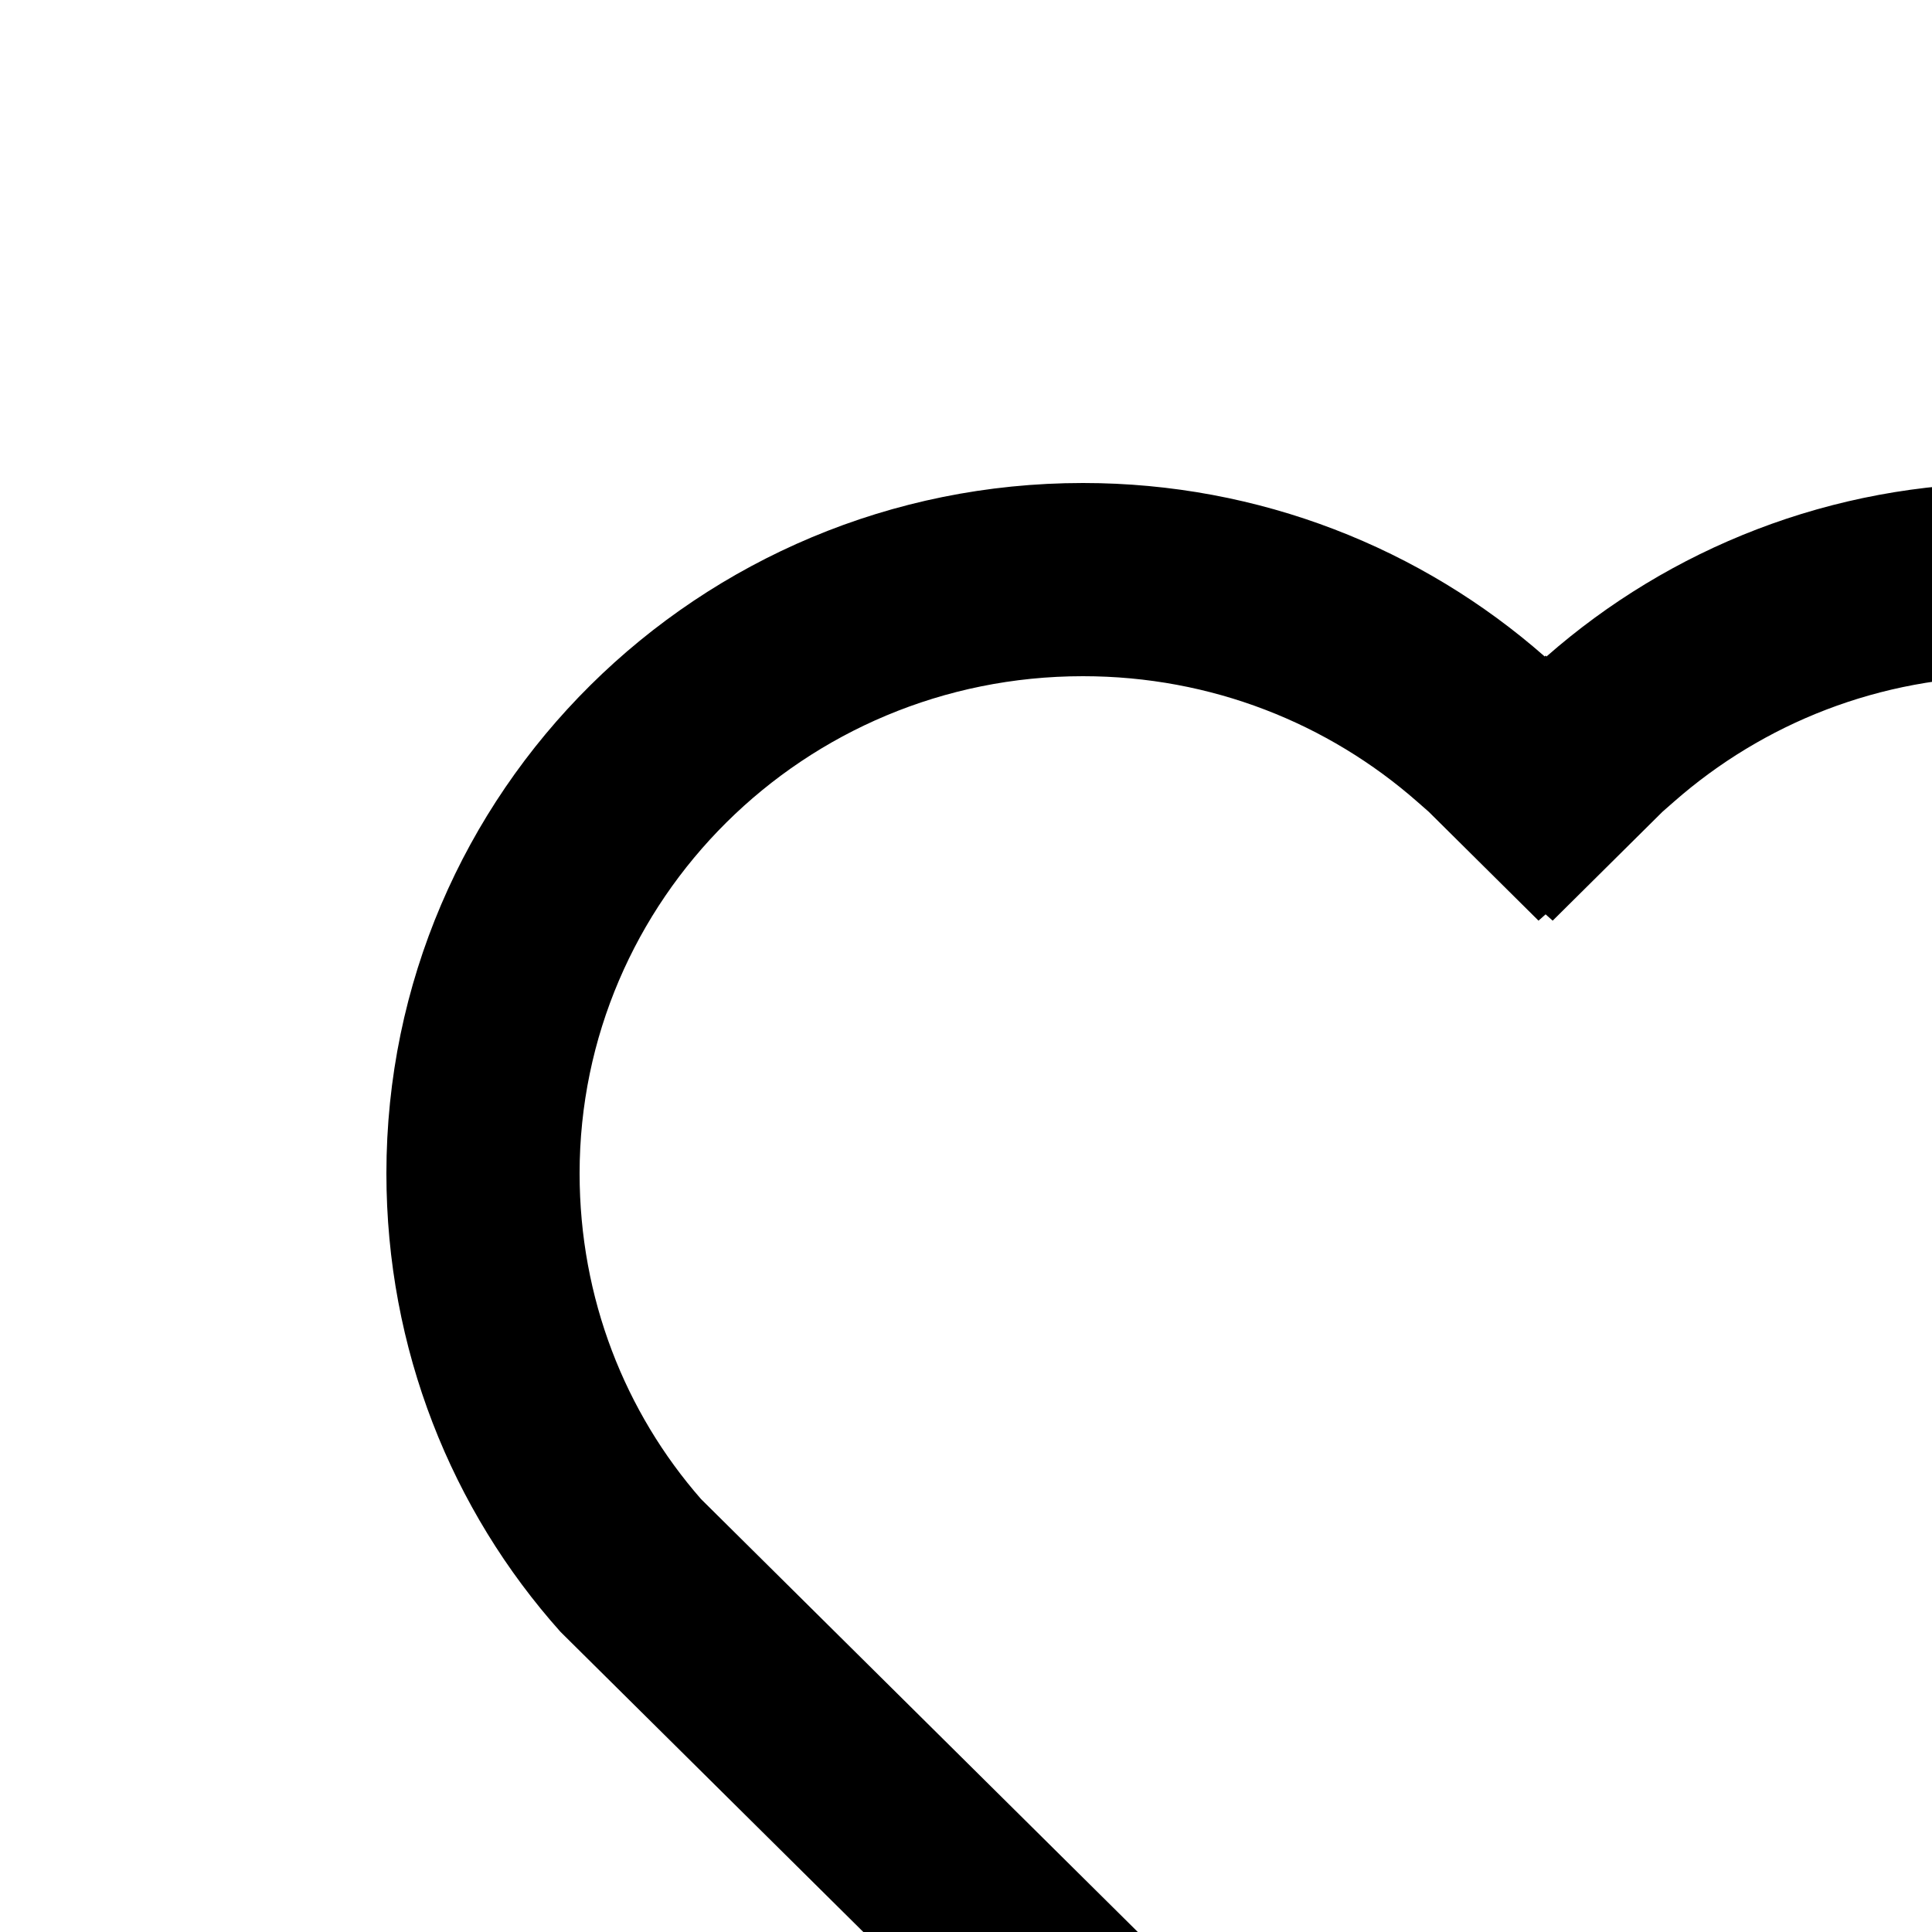
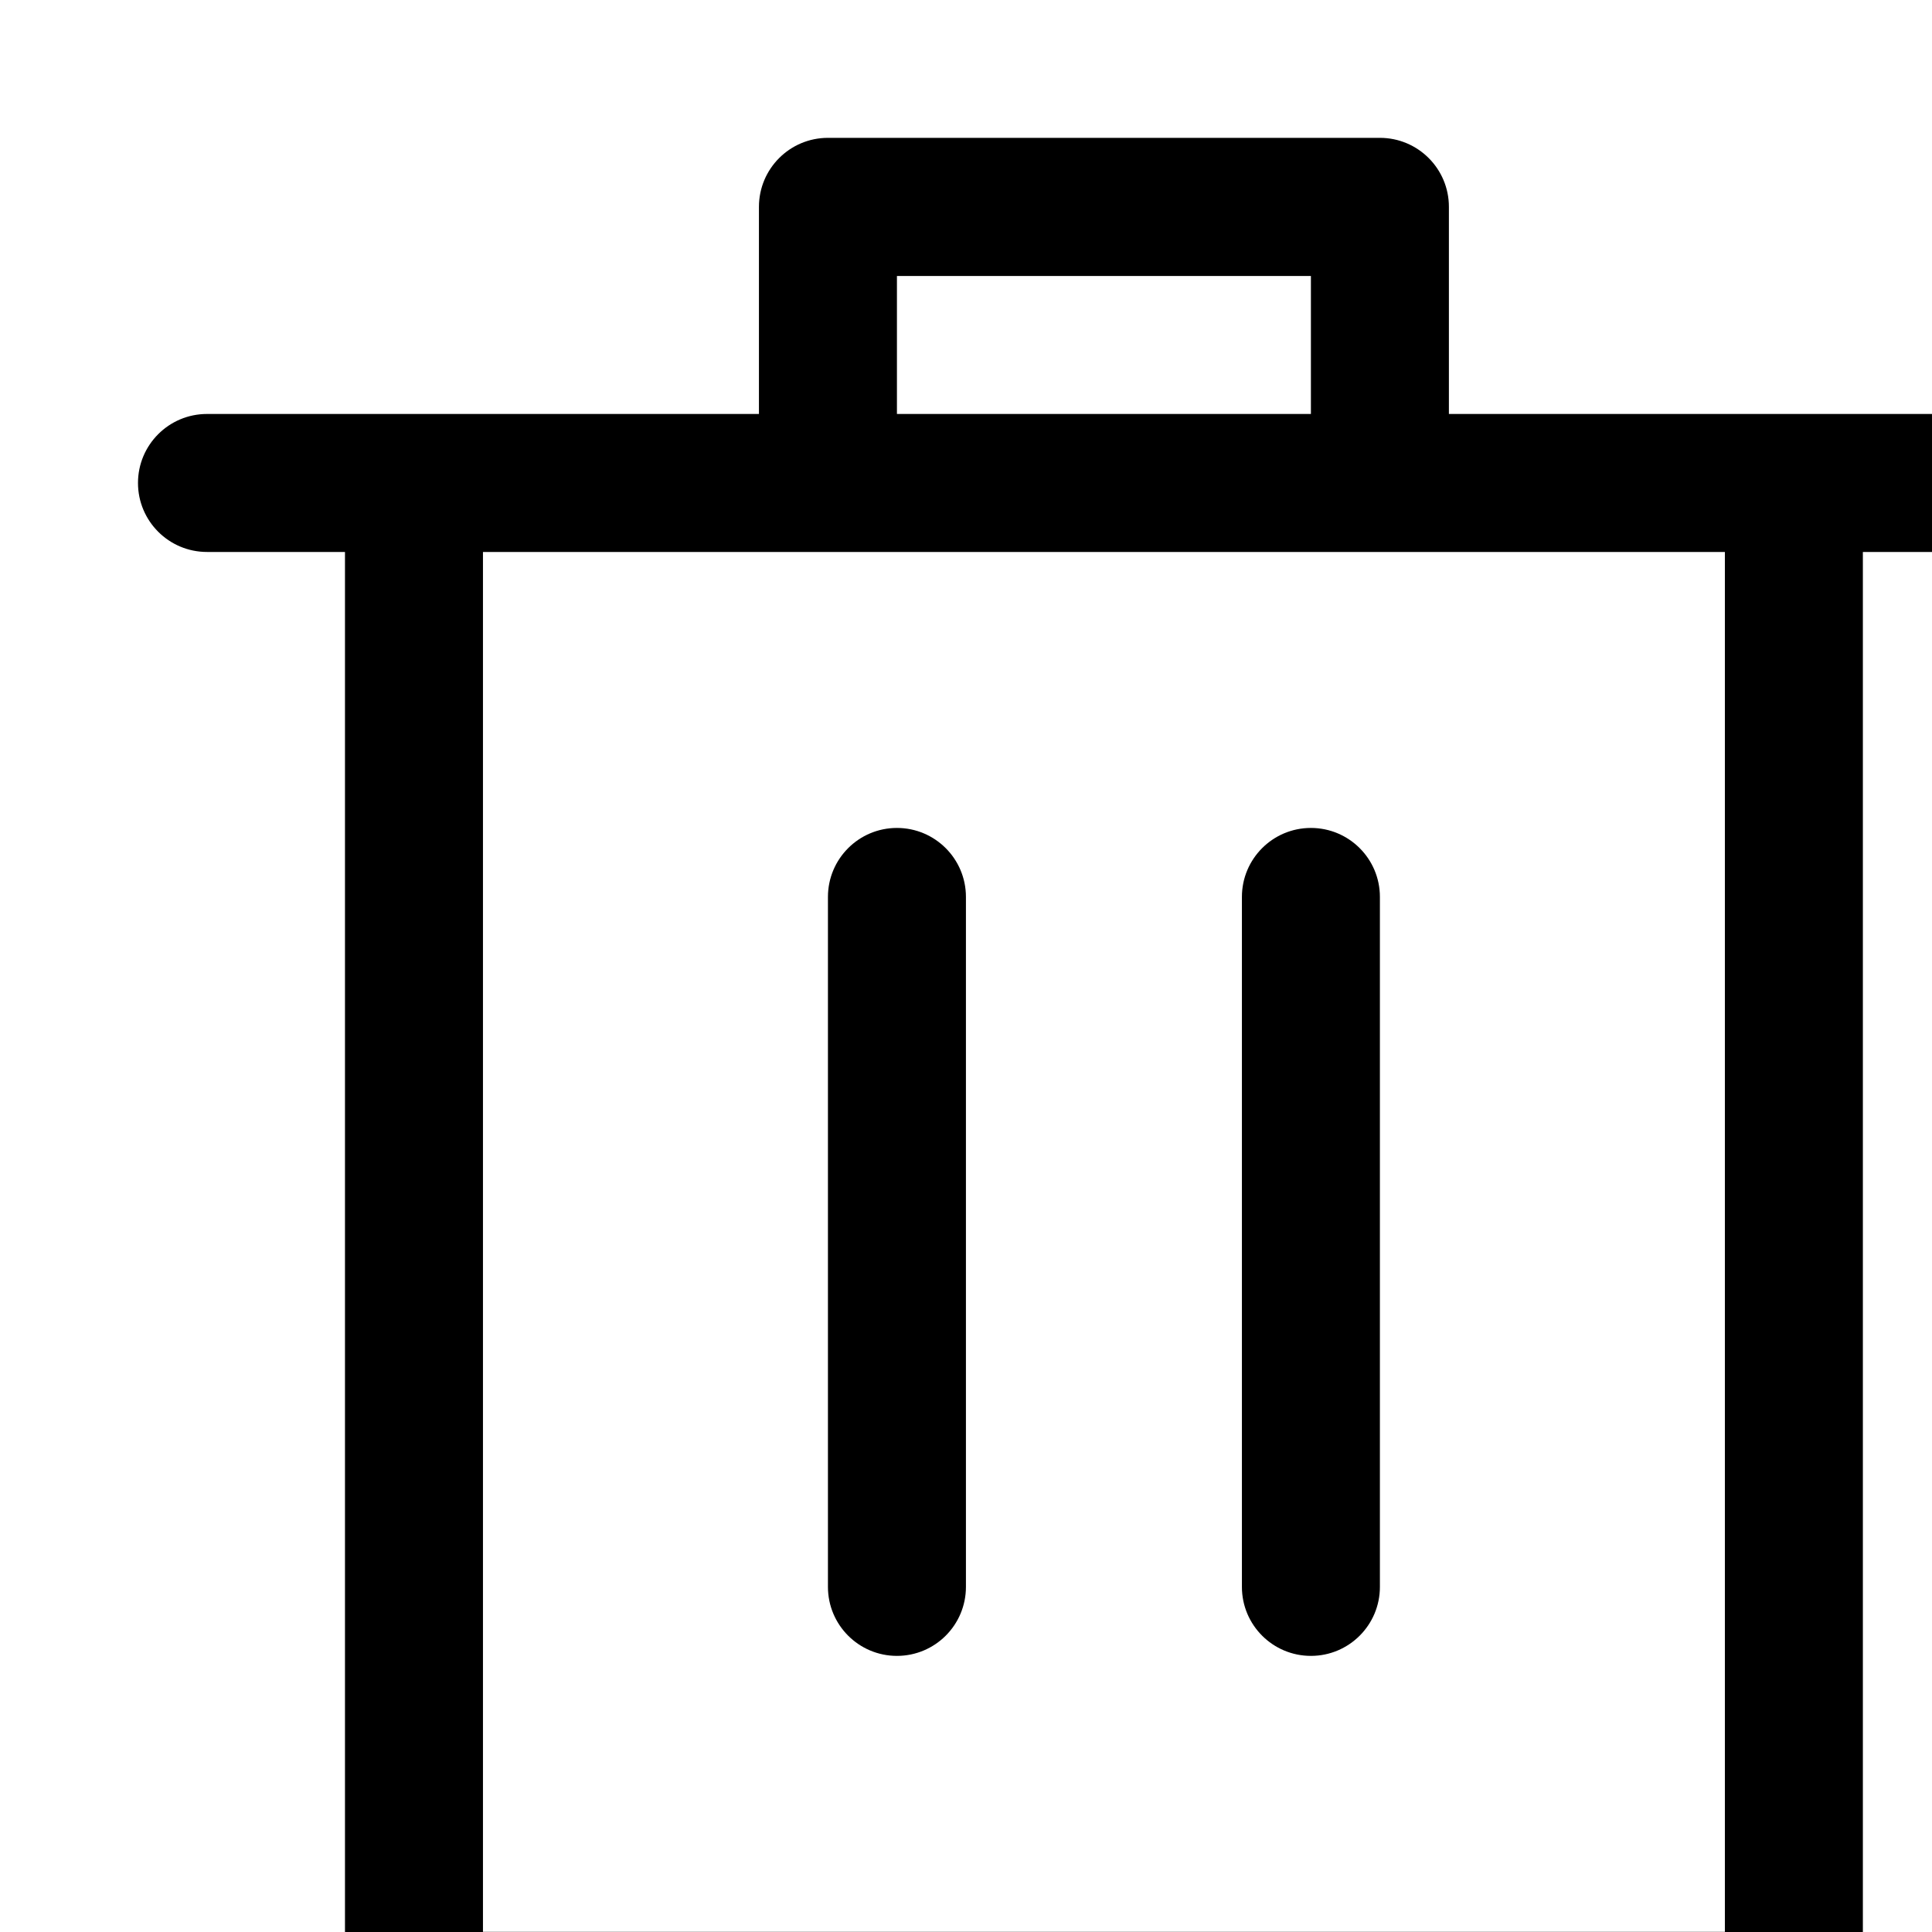
- <svg xmlns="http://www.w3.org/2000/svg" version="1.1" viewBox="0 0 15 15">
-   <path class="iconicon-favorite " d="M11.993 5.097C11.039 4.259 9.783 3.75 8.408 3.75C5.421 3.75 3 6.15 3 9.11C3 10.473 3.506 11.724 4.352 12.67L12 20.25L19.422 12.894L19.641 12.663C20.487 11.717 21 10.473 21 9.11C21 6.15 18.579 3.75 15.592 3.75C14.217 3.75 12.961 4.259 12.007 5.097L12 5.09L11.993 5.097ZM12 7.099L12.055 7.148L12.908 6.302L12.997 6.224C13.687 5.618 14.593 5.25 15.592 5.25C17.763 5.25 19.5 6.991 19.5 9.11C19.5 10.081 19.139 10.967 18.536 11.648L18.349 11.845L12 18.138L5.443 11.639C4.854 10.966 4.5 10.081 4.5 9.11C4.5 6.991 6.237 5.25 8.408 5.25C9.407 5.25 10.313 5.618 11.003 6.224L11.092 6.302L11.945 7.148L12 7.099Z" />
+ <svg xmlns="http://www.w3.org/2000/svg" version="1.1">
+   <path d="M160 256H96a32 32 0 0 1 0-64h256V95.936a32 32 0 0 1 32-32h256a32 32 0 0 1 32 32V192h256a32 32 0 1 1 0 64h-64v672a32 32 0 0 1-32 32H192a32 32 0 0 1-32-32V256zm448-64v-64H416v64h192zM224 896h576V256H224v640zm192-128a32 32 0 0 1-32-32V416a32 32 0 0 1 64 0v320a32 32 0 0 1-32 32zm192 0a32 32 0 0 1-32-32V416a32 32 0 0 1 64 0v320a32 32 0 0 1-32 32z" />
</svg>
